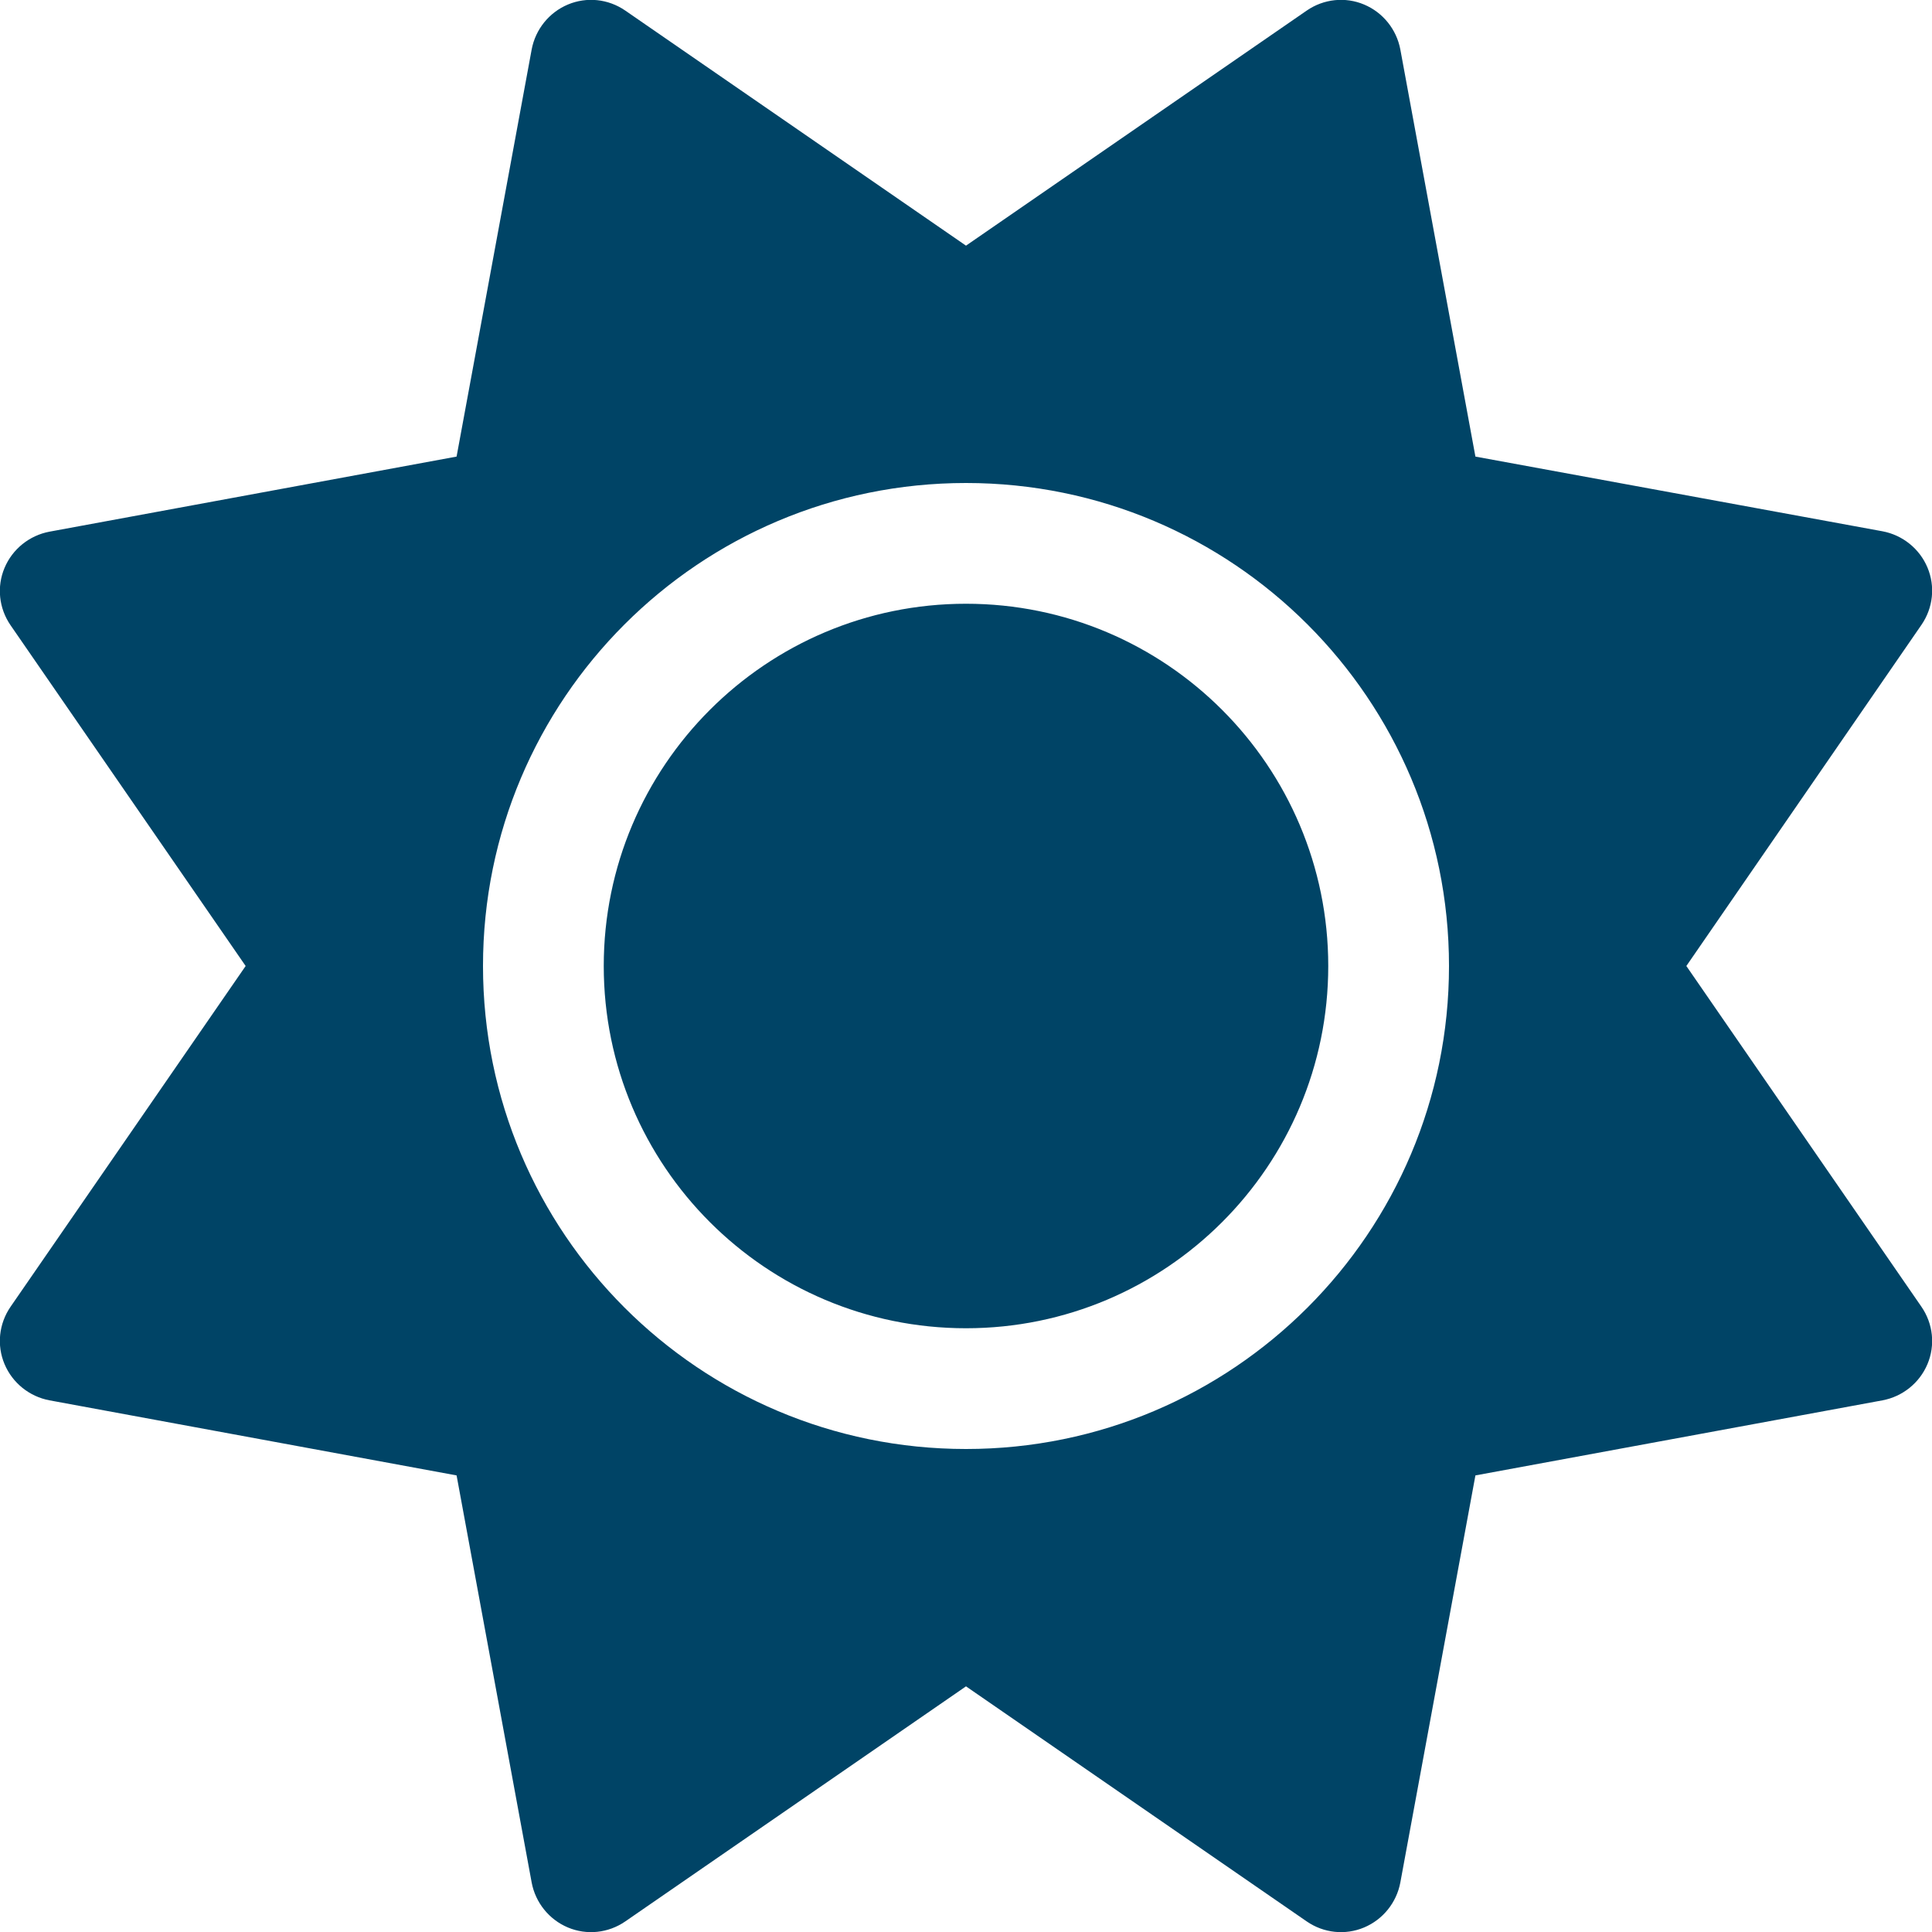
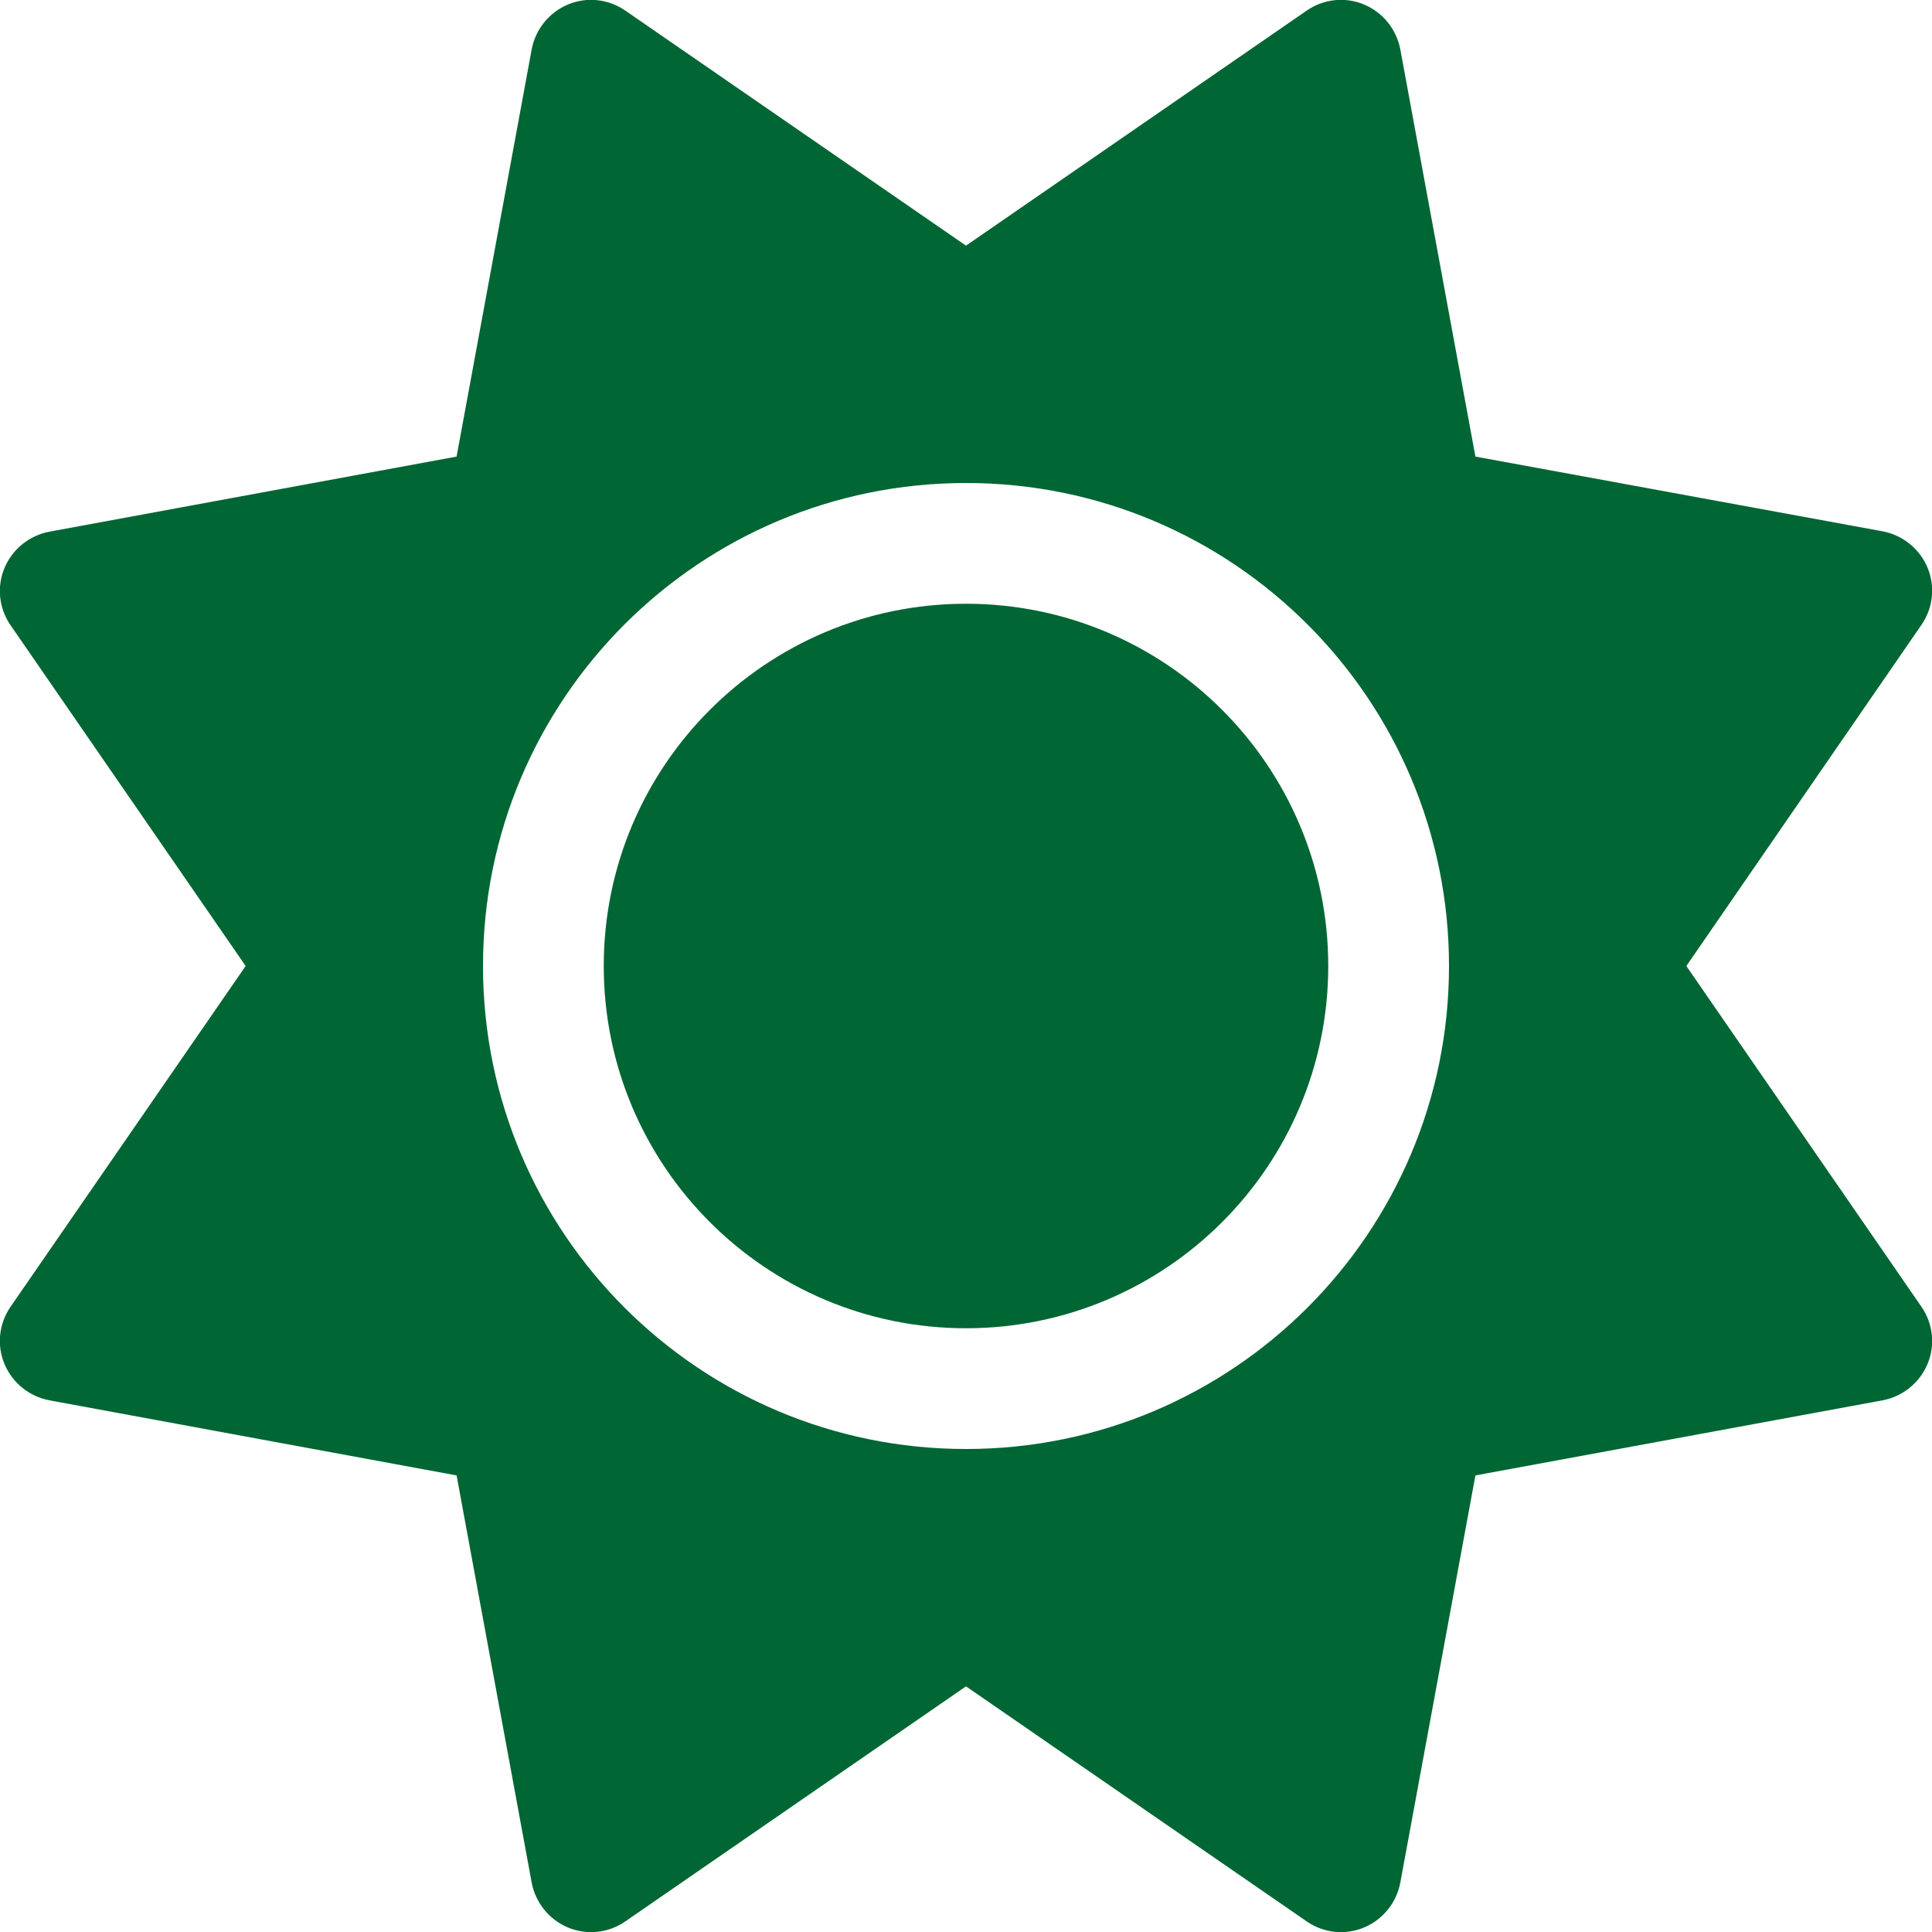
- <svg xmlns="http://www.w3.org/2000/svg" fill="hsl(200, 100%, 20%)" viewBox="0 0 512 512">
+ <svg xmlns="http://www.w3.org/2000/svg" fill="hsl(150, 100%, 20%)" viewBox="0 0 512 512">
  <path d="M361.5 1.2c5 2.1 8.6 6.6 9.6 11.9L391 121l107.9 19.8c5.3 1 9.8 4.6 11.9 9.6s1.5 10.7-1.6 15.2L446.9 256l62.3 90.3c3.1 4.5 3.7 10.2 1.6 15.2s-6.6 8.6-11.9 9.6L391 391 371.1 498.9c-1 5.3-4.6 9.8-9.6 11.9s-10.7 1.5-15.2-1.6L256 446.9l-90.3 62.3c-4.5 3.1-10.2 3.7-15.2 1.6s-8.6-6.6-9.6-11.9L121 391 13.1 371.1c-5.3-1-9.8-4.6-11.9-9.6s-1.5-10.7 1.6-15.2L65.1 256 2.8 165.7c-3.1-4.5-3.7-10.2-1.6-15.2s6.6-8.6 11.9-9.6L121 121 140.9 13.1c1-5.3 4.6-9.8 9.6-11.9s10.7-1.5 15.2 1.6L256 65.1 346.3 2.8c4.5-3.1 10.2-3.7 15.2-1.6zM352 256c0 53-43 96-96 96s-96-43-96-96s43-96 96-96s96 43 96 96zm32 0c0-70.7-57.3-128-128-128s-128 57.3-128 128s57.3 128 128 128s128-57.3 128-128z" />
</svg>
